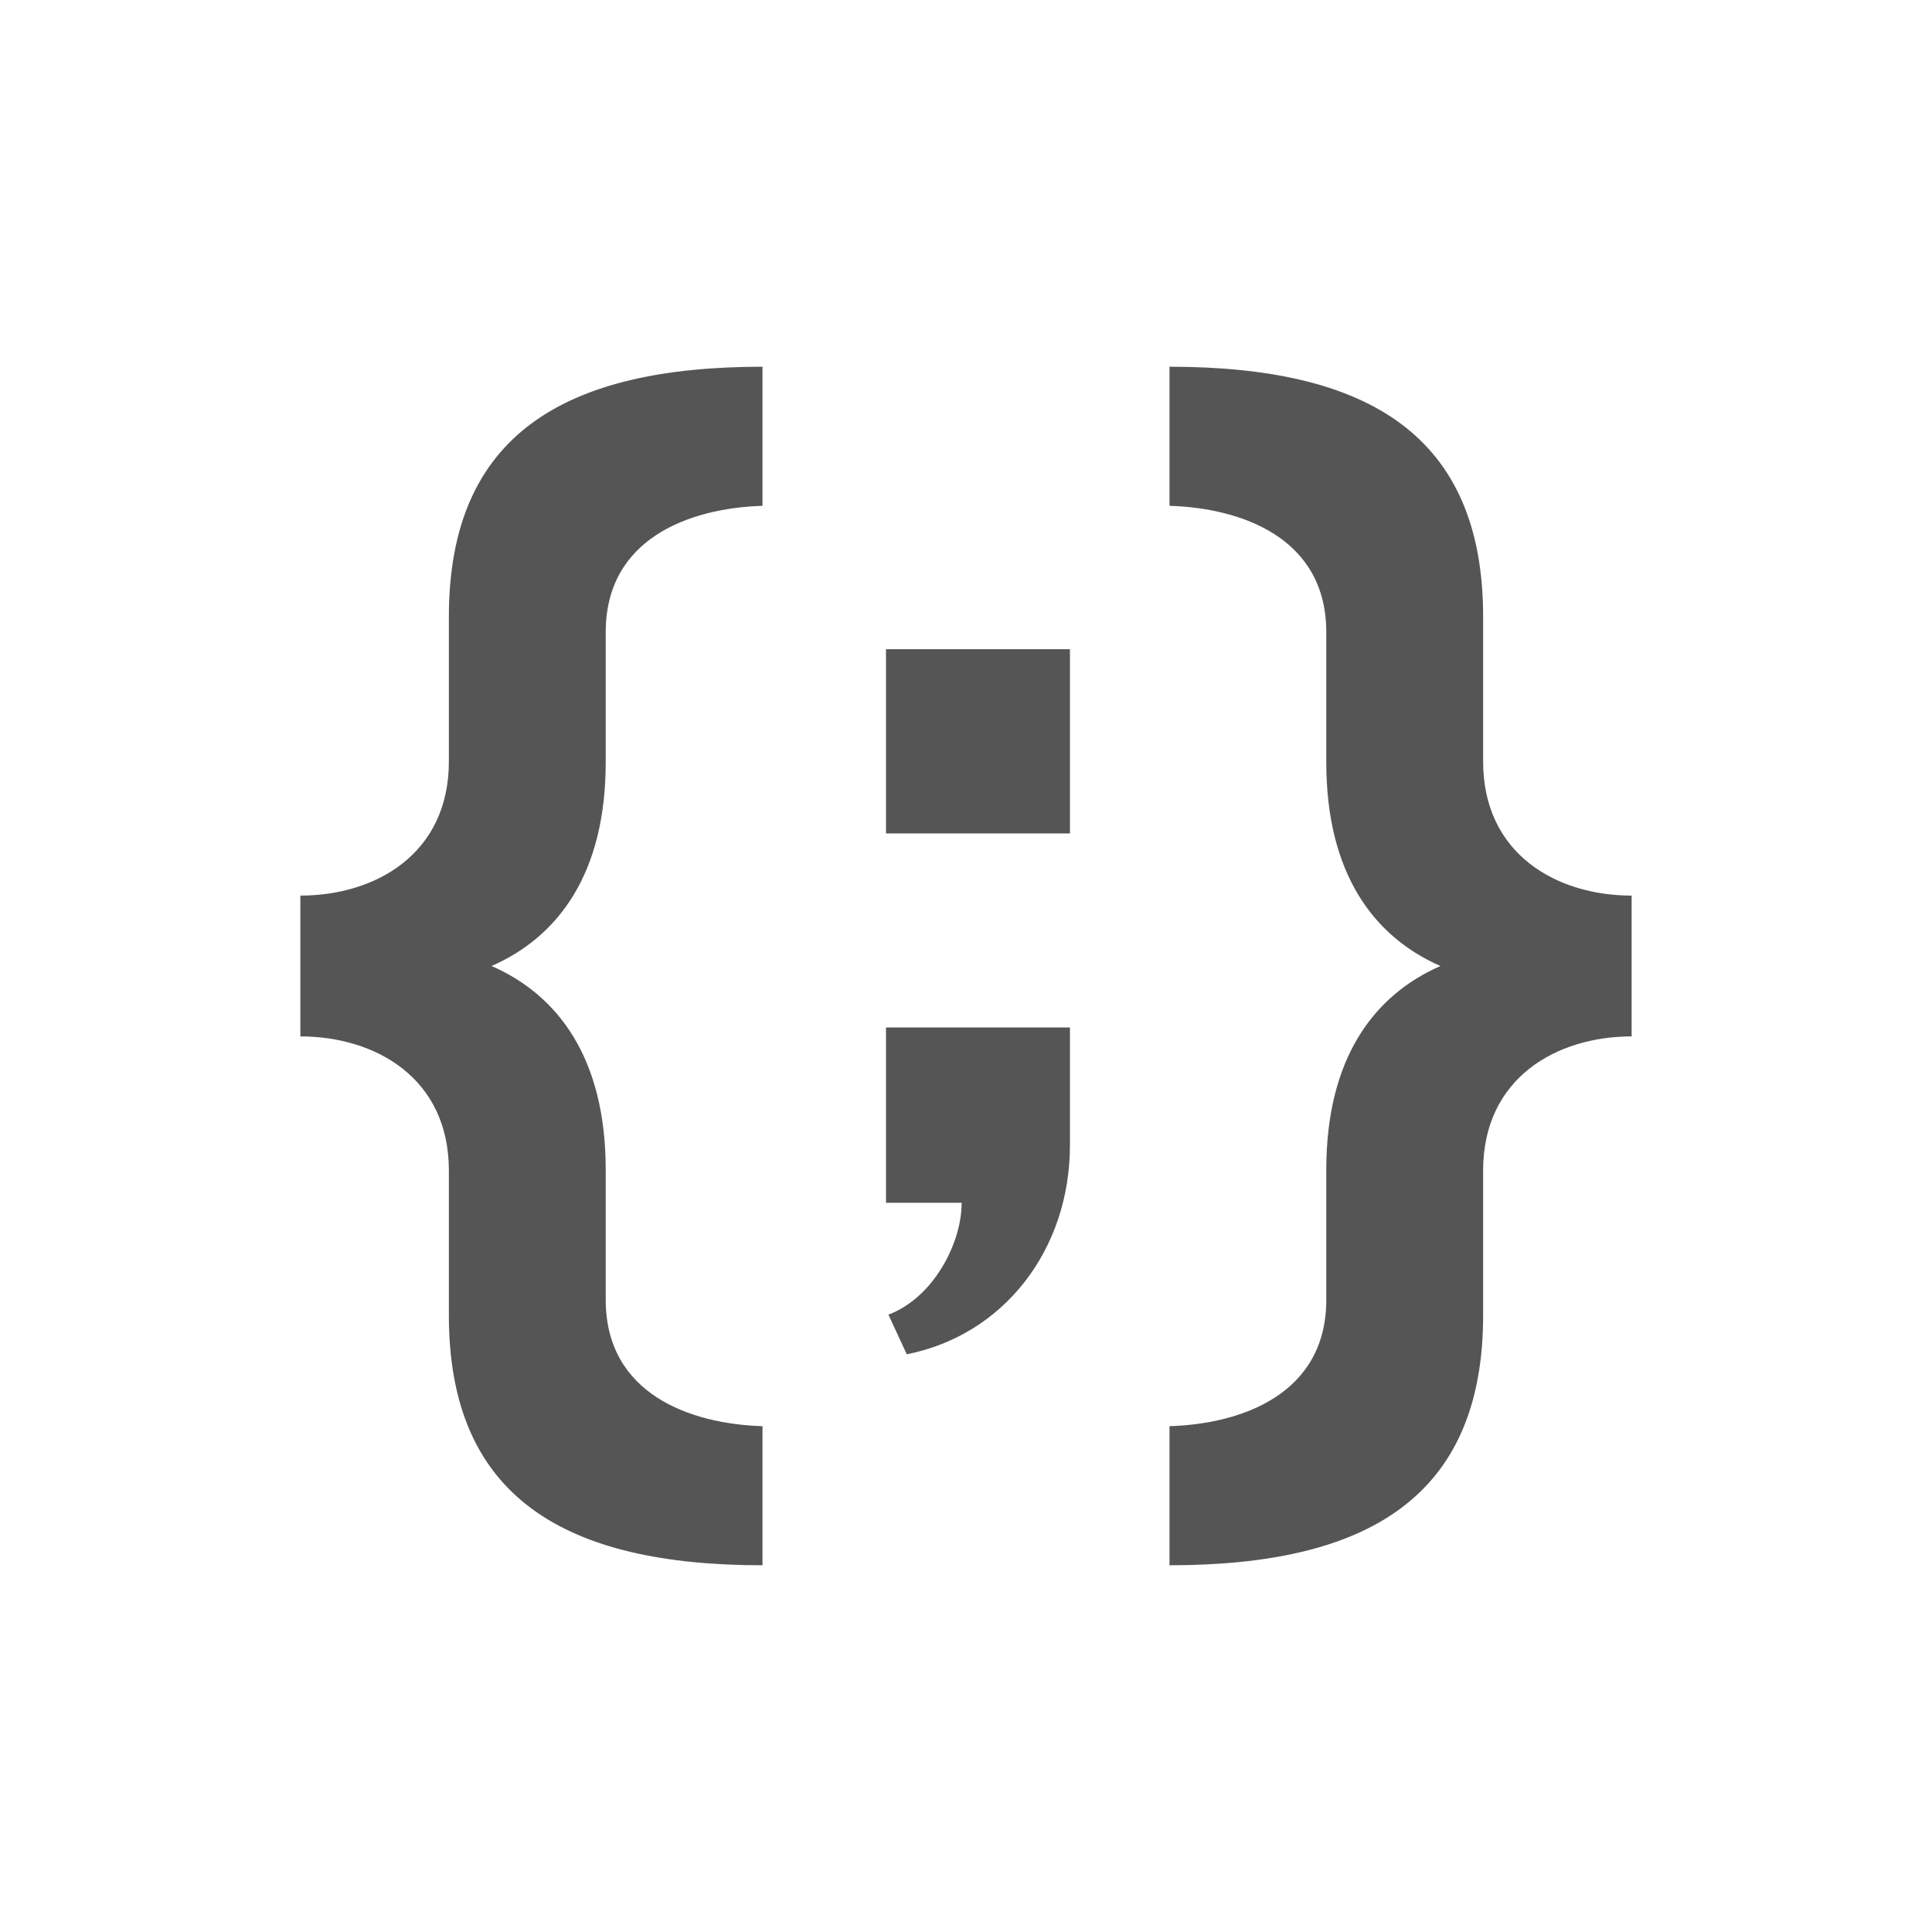
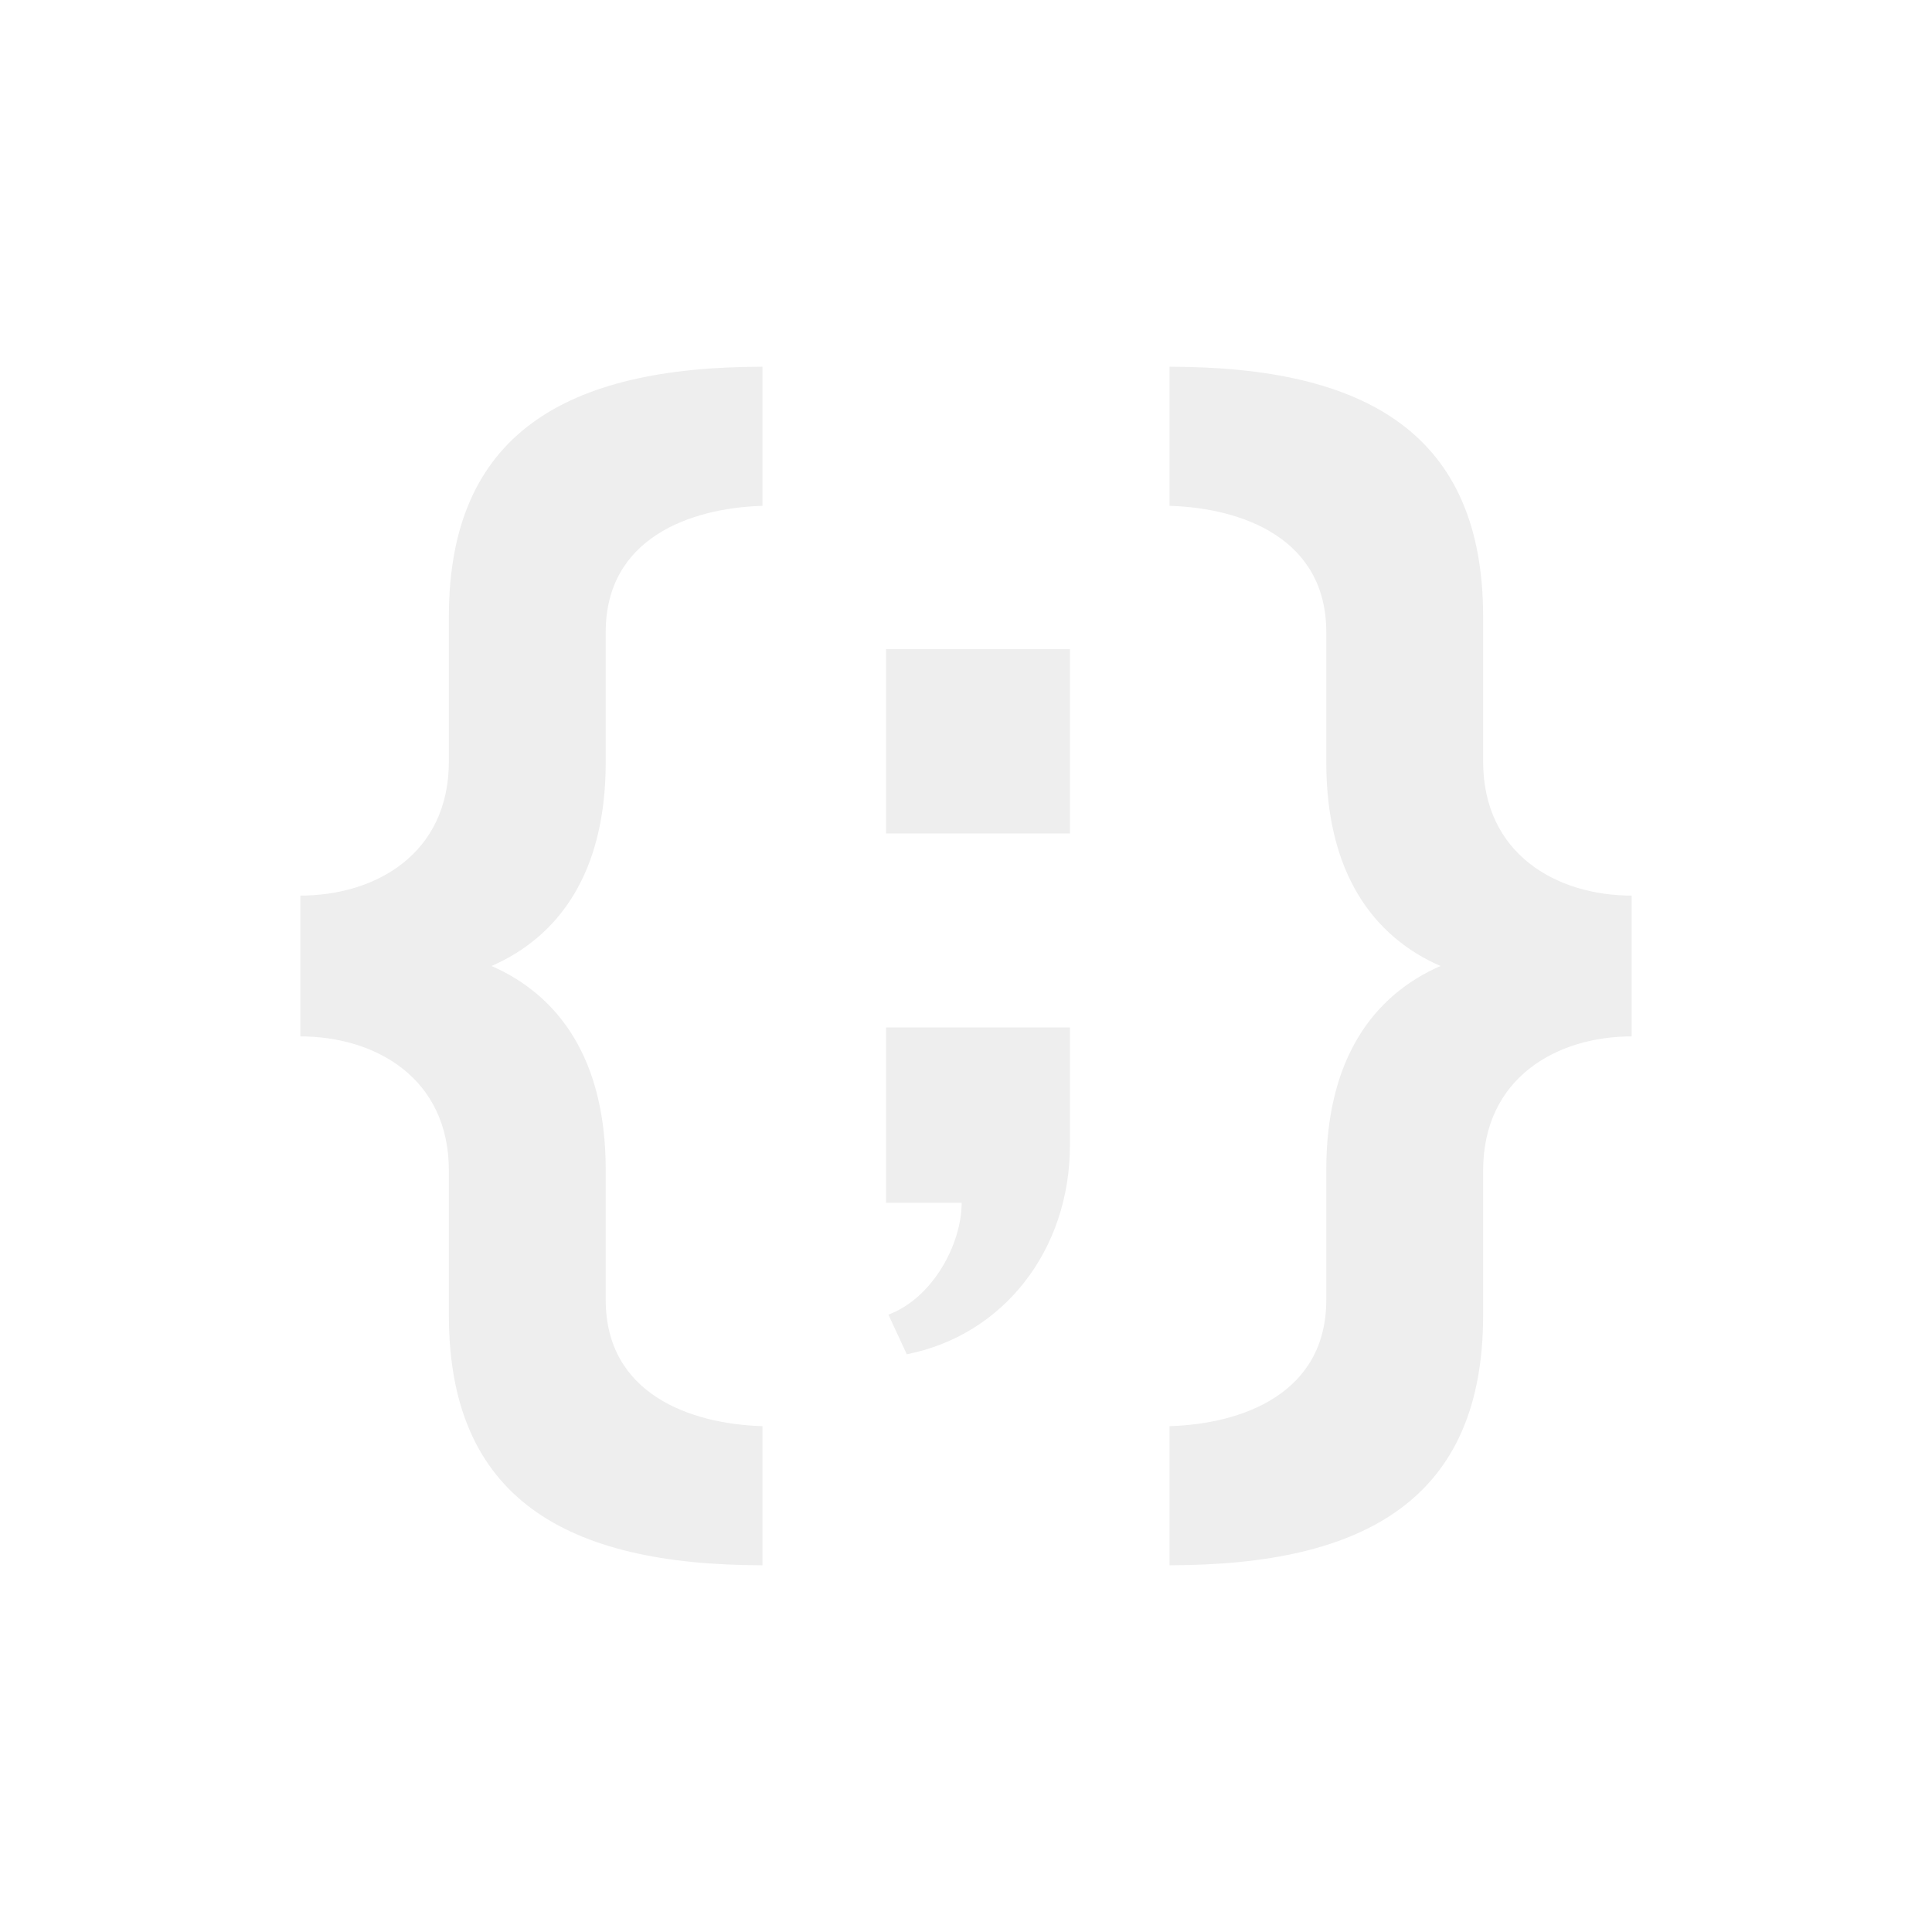
<svg xmlns="http://www.w3.org/2000/svg" version="1.1" x="0px" y="0px" width="512px" height="512px" viewBox="0 0 512 512" enable-background="new 0 0 512 512" xml:space="preserve" id="svg2">
  <defs id="defs7" />
-   <path id="javascript-code-icon" d="M130.269,256c17.686,7.75,30.25,24.5,30.25,54v34.457c0,24.955,22.379,32.912,41.547,33.494  v36.861c-52.264,0-83.111-17.9-83.111-66.234v-38.383c0-24.547-19.5-35.537-39.354-35.537v-37.316  c19.854,0,39.354-10.989,39.354-35.536v-38.384c0-48.333,30.848-66.234,83.111-66.234v36.861  c-19.168,0.582-41.547,8.539-41.547,33.495V202C160.519,231.5,147.954,248.25,130.269,256z M351.481,202v-34.456  c0-24.956-22.379-32.913-41.547-33.495V97.188c52.264,0,83.111,17.901,83.111,66.234v38.384c0,24.547,19.5,35.536,39.354,35.536  v37.316c-19.854,0-39.354,10.99-39.354,35.537v38.383c0,48.334-30.848,66.234-83.111,66.234v-36.861  c19.168-0.582,41.547-8.539,41.547-33.494V310c0-29.5,12.564-46.25,30.25-54C364.046,248.25,351.481,231.5,351.481,202z   M283.546,272.288c0,0,0,14.832,0,31.154c0,27.851-17.6,50.385-43.244,55.457l-4.86-10.504c11.876-4.475,19.408-18.845,19.408-29.64  h-20.046v-46.468H283.546z M283.546,172.051h-48.742v48.821h48.742V172.051z" style="fill:#555555;fill-opacity:1" />
+   <path id="javascript-code-icon" d="M130.269,256c17.686,7.75,30.25,24.5,30.25,54v34.457c0,24.955,22.379,32.912,41.547,33.494  v36.861c-52.264,0-83.111-17.9-83.111-66.234v-38.383c0-24.547-19.5-35.537-39.354-35.537v-37.316  c19.854,0,39.354-10.989,39.354-35.536v-38.384c0-48.333,30.848-66.234,83.111-66.234v36.861  c-19.168,0.582-41.547,8.539-41.547,33.495V202C160.519,231.5,147.954,248.25,130.269,256z M351.481,202v-34.456  c0-24.956-22.379-32.913-41.547-33.495V97.188c52.264,0,83.111,17.901,83.111,66.234v38.384c0,24.547,19.5,35.536,39.354,35.536  v37.316c-19.854,0-39.354,10.99-39.354,35.537v38.383c0,48.334-30.848,66.234-83.111,66.234v-36.861  c19.168-0.582,41.547-8.539,41.547-33.494V310c0-29.5,12.564-46.25,30.25-54C364.046,248.25,351.481,231.5,351.481,202z   M283.546,272.288c0,0,0,14.832,0,31.154c0,27.851-17.6,50.385-43.244,55.457l-4.86-10.504c11.876-4.475,19.408-18.845,19.408-29.64  h-20.046v-46.468H283.546z M283.546,172.051h-48.742v48.821h48.742V172.051z" style="fill:#eeeeee;fill-opacity:1" />
</svg>
